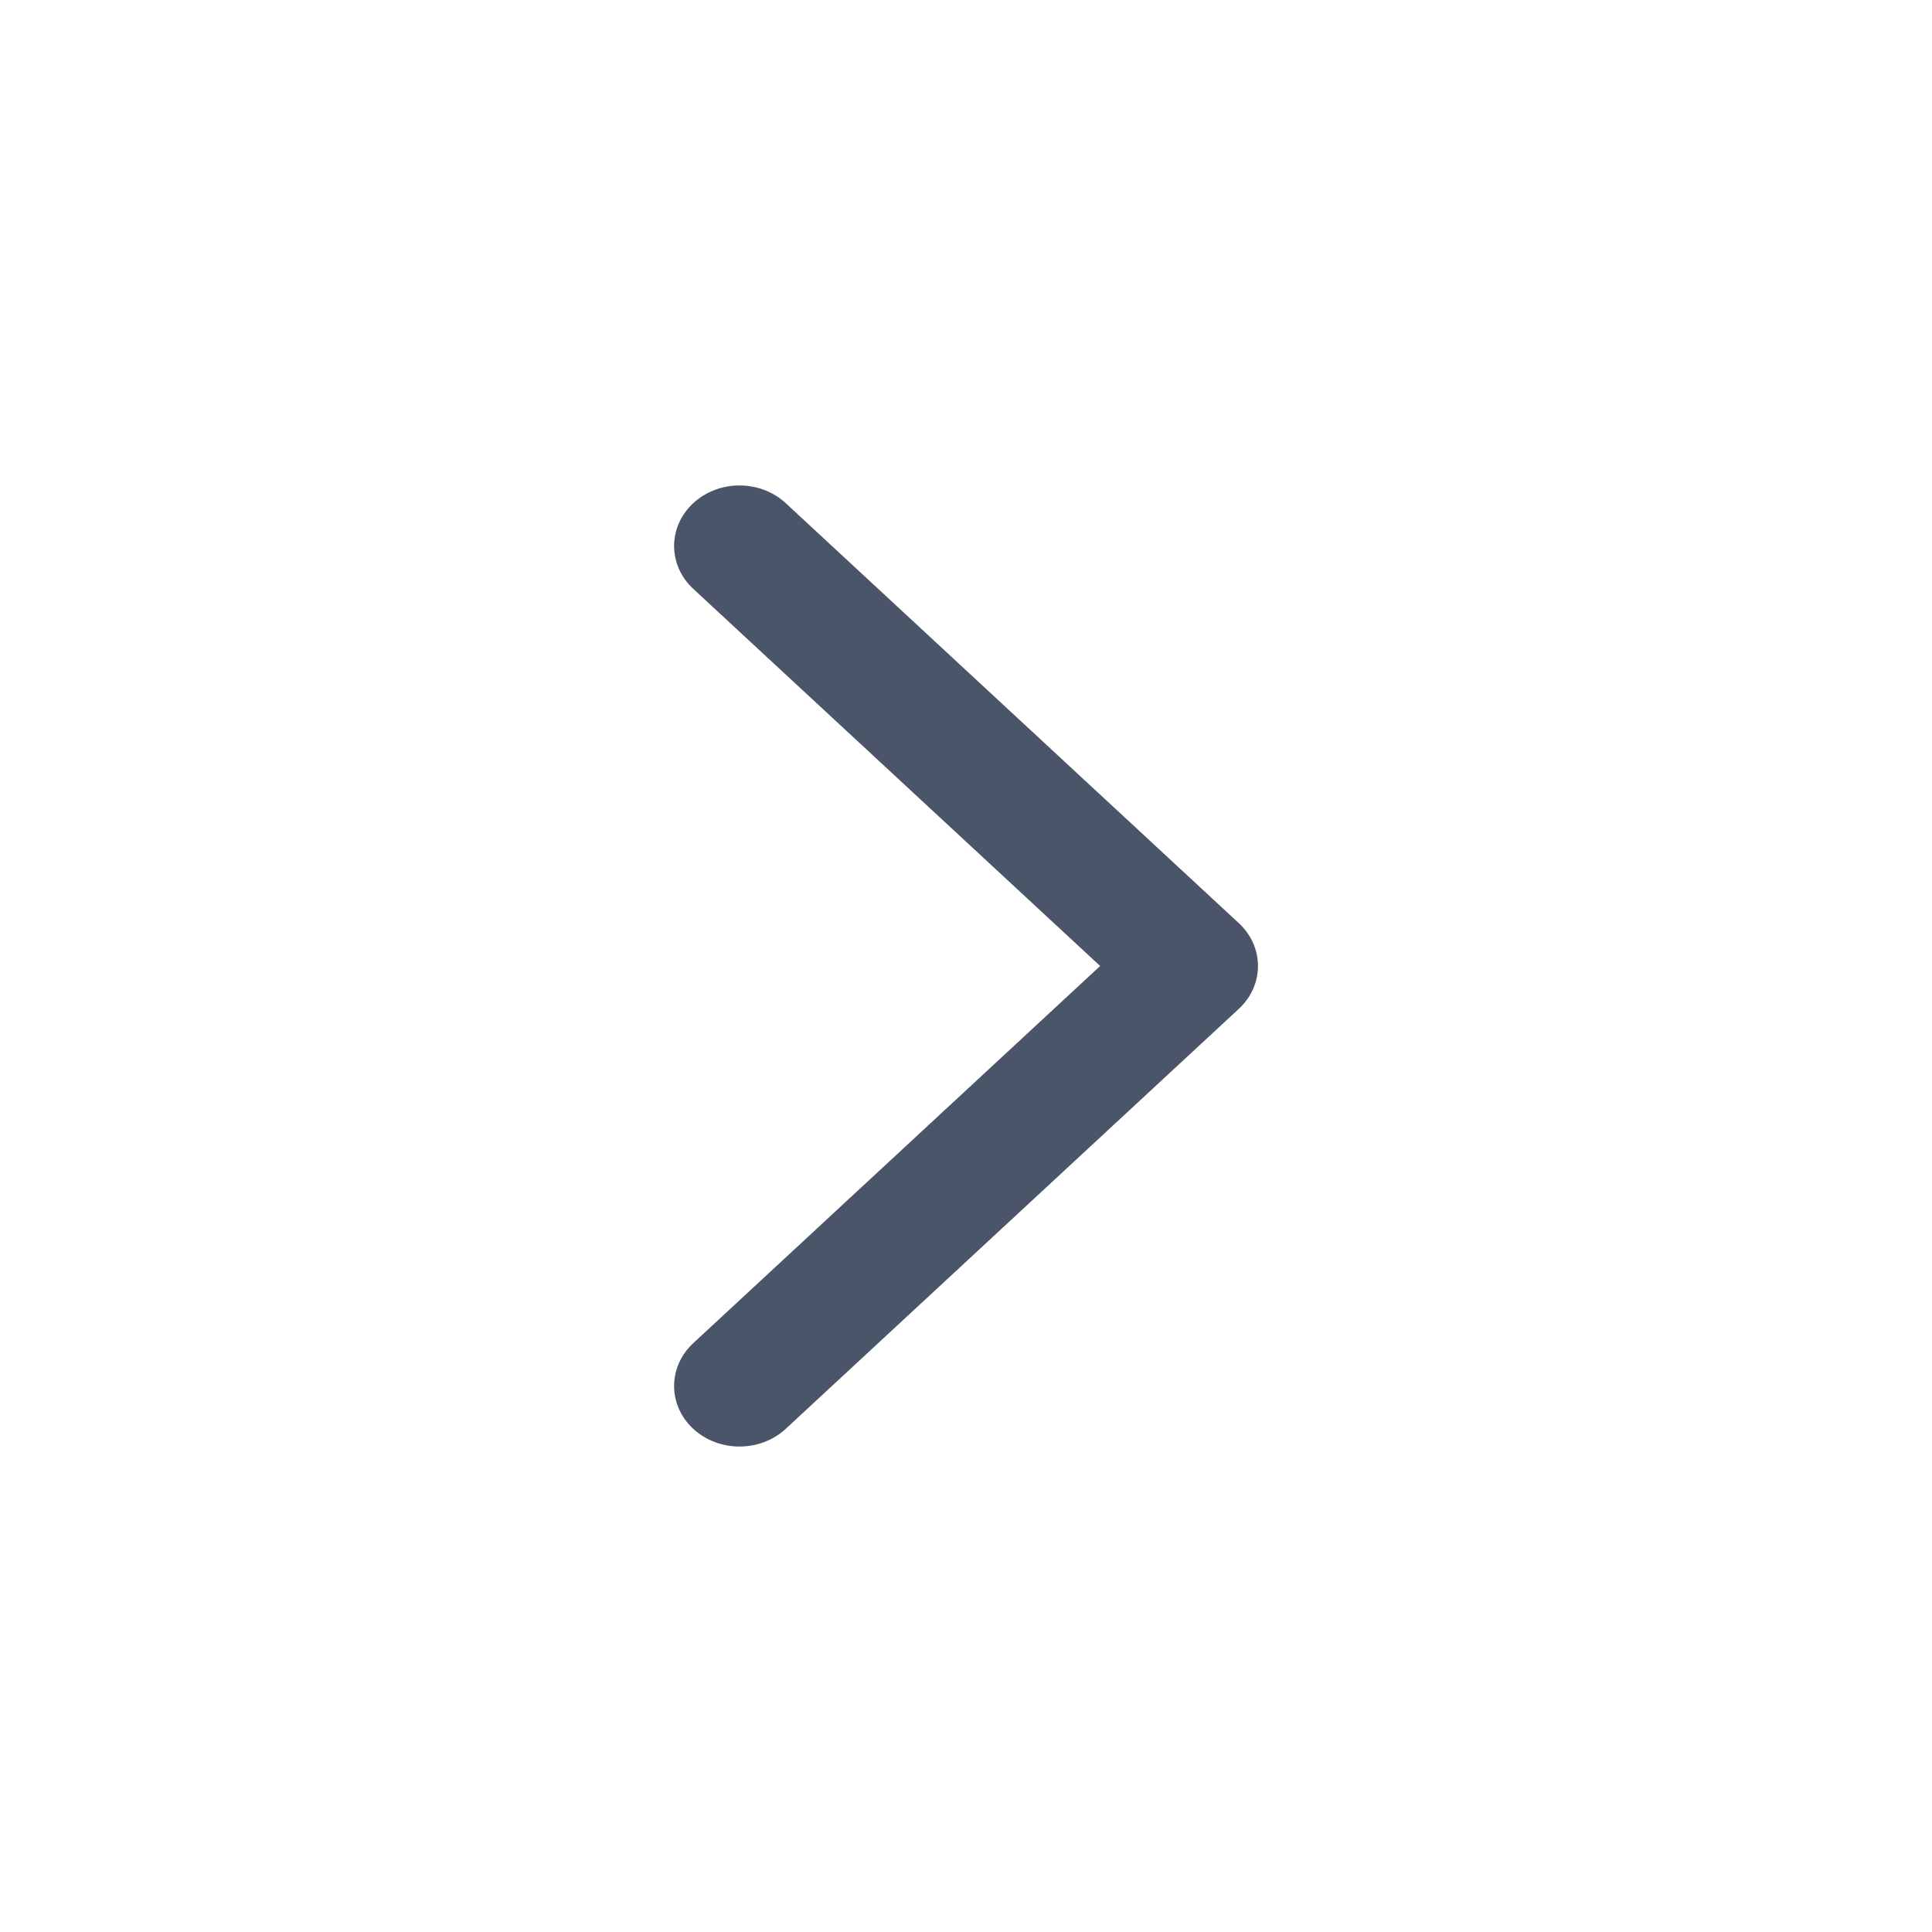
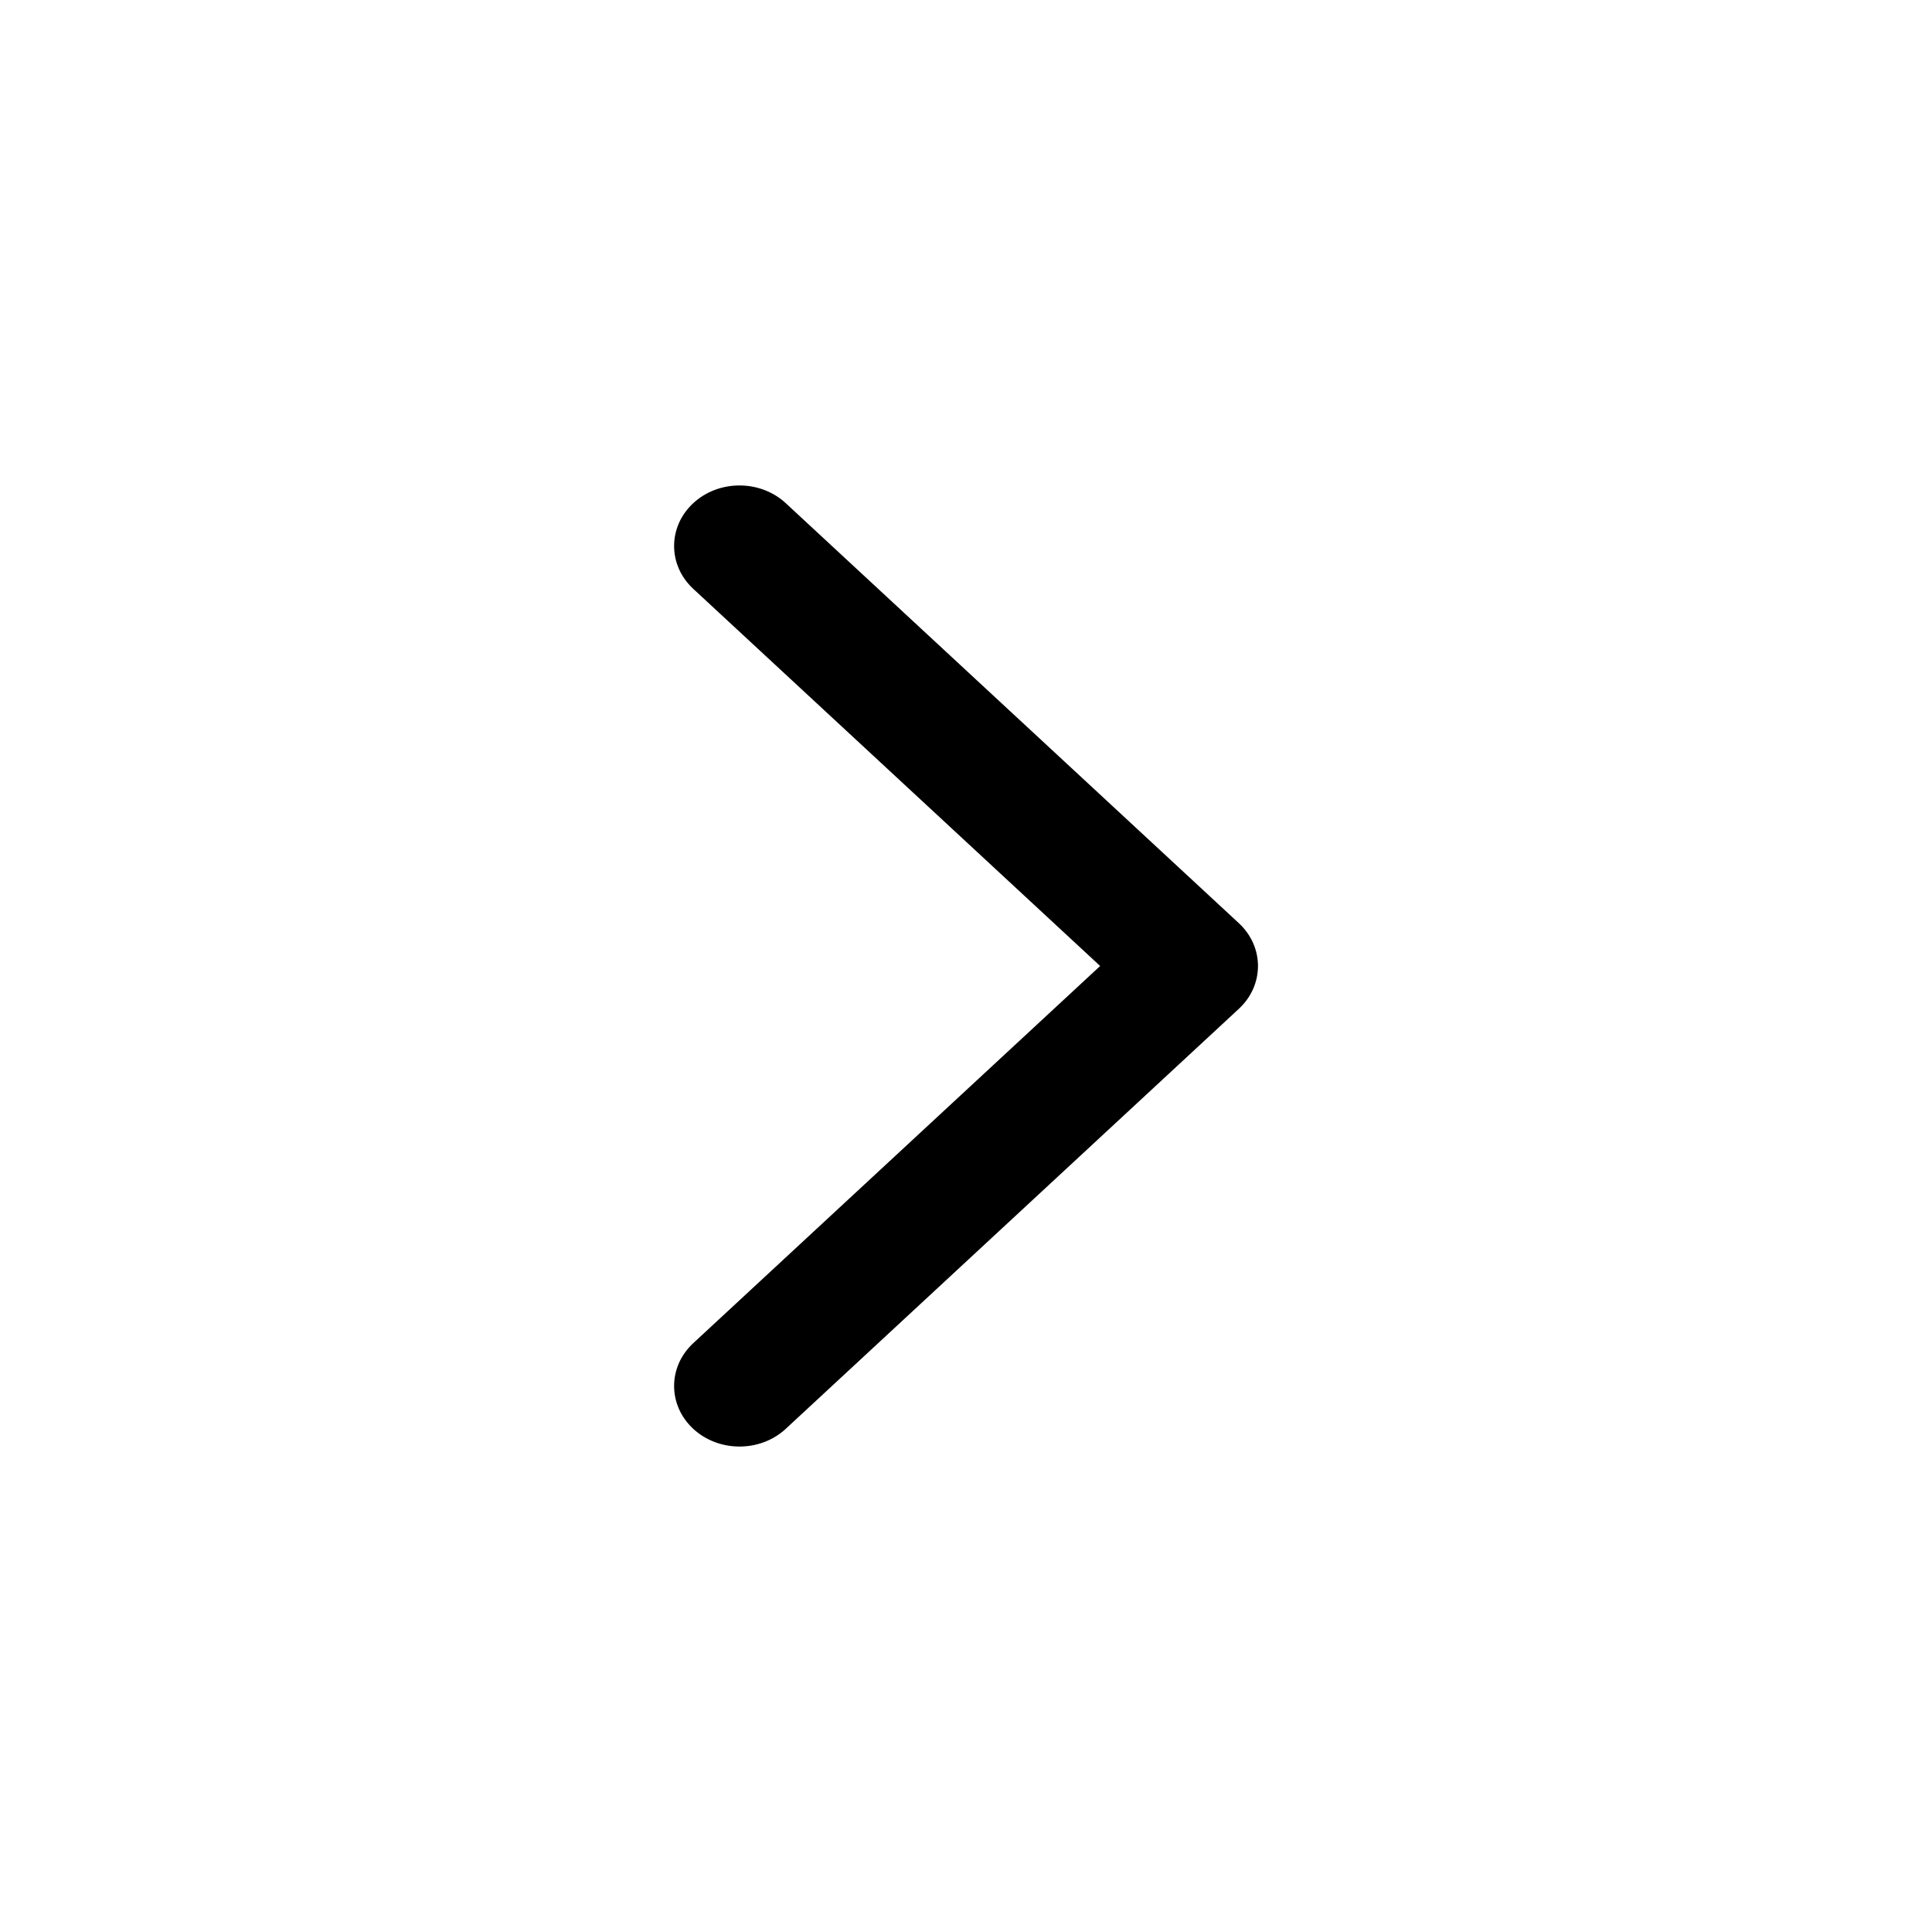
- <svg xmlns="http://www.w3.org/2000/svg" width="23" height="23" viewBox="0 0 23 23" fill="none">
-   <path d="M8.253 7.01C7.949 6.728 7.949 6.272 8.253 5.99C8.557 5.709 9.05 5.709 9.354 5.99L14.748 10.99C15.052 11.272 15.052 11.728 14.748 12.01L9.354 17.01C9.05 17.291 8.557 17.291 8.253 17.01C7.949 16.728 7.949 16.272 8.253 15.99L13.097 11.5L8.253 7.01Z" fill="#4A5569" />
+ <svg xmlns="http://www.w3.org/2000/svg" width="23" height="23" viewBox="0 0 23 23" fill="currentColor">
+   <path d="M8.253 7.01C7.949 6.728 7.949 6.272 8.253 5.99C8.557 5.709 9.05 5.709 9.354 5.99L14.748 10.99C15.052 11.272 15.052 11.728 14.748 12.01L9.354 17.01C9.05 17.291 8.557 17.291 8.253 17.01C7.949 16.728 7.949 16.272 8.253 15.99L13.097 11.5L8.253 7.01Z" fill="currentColor" />
</svg>
